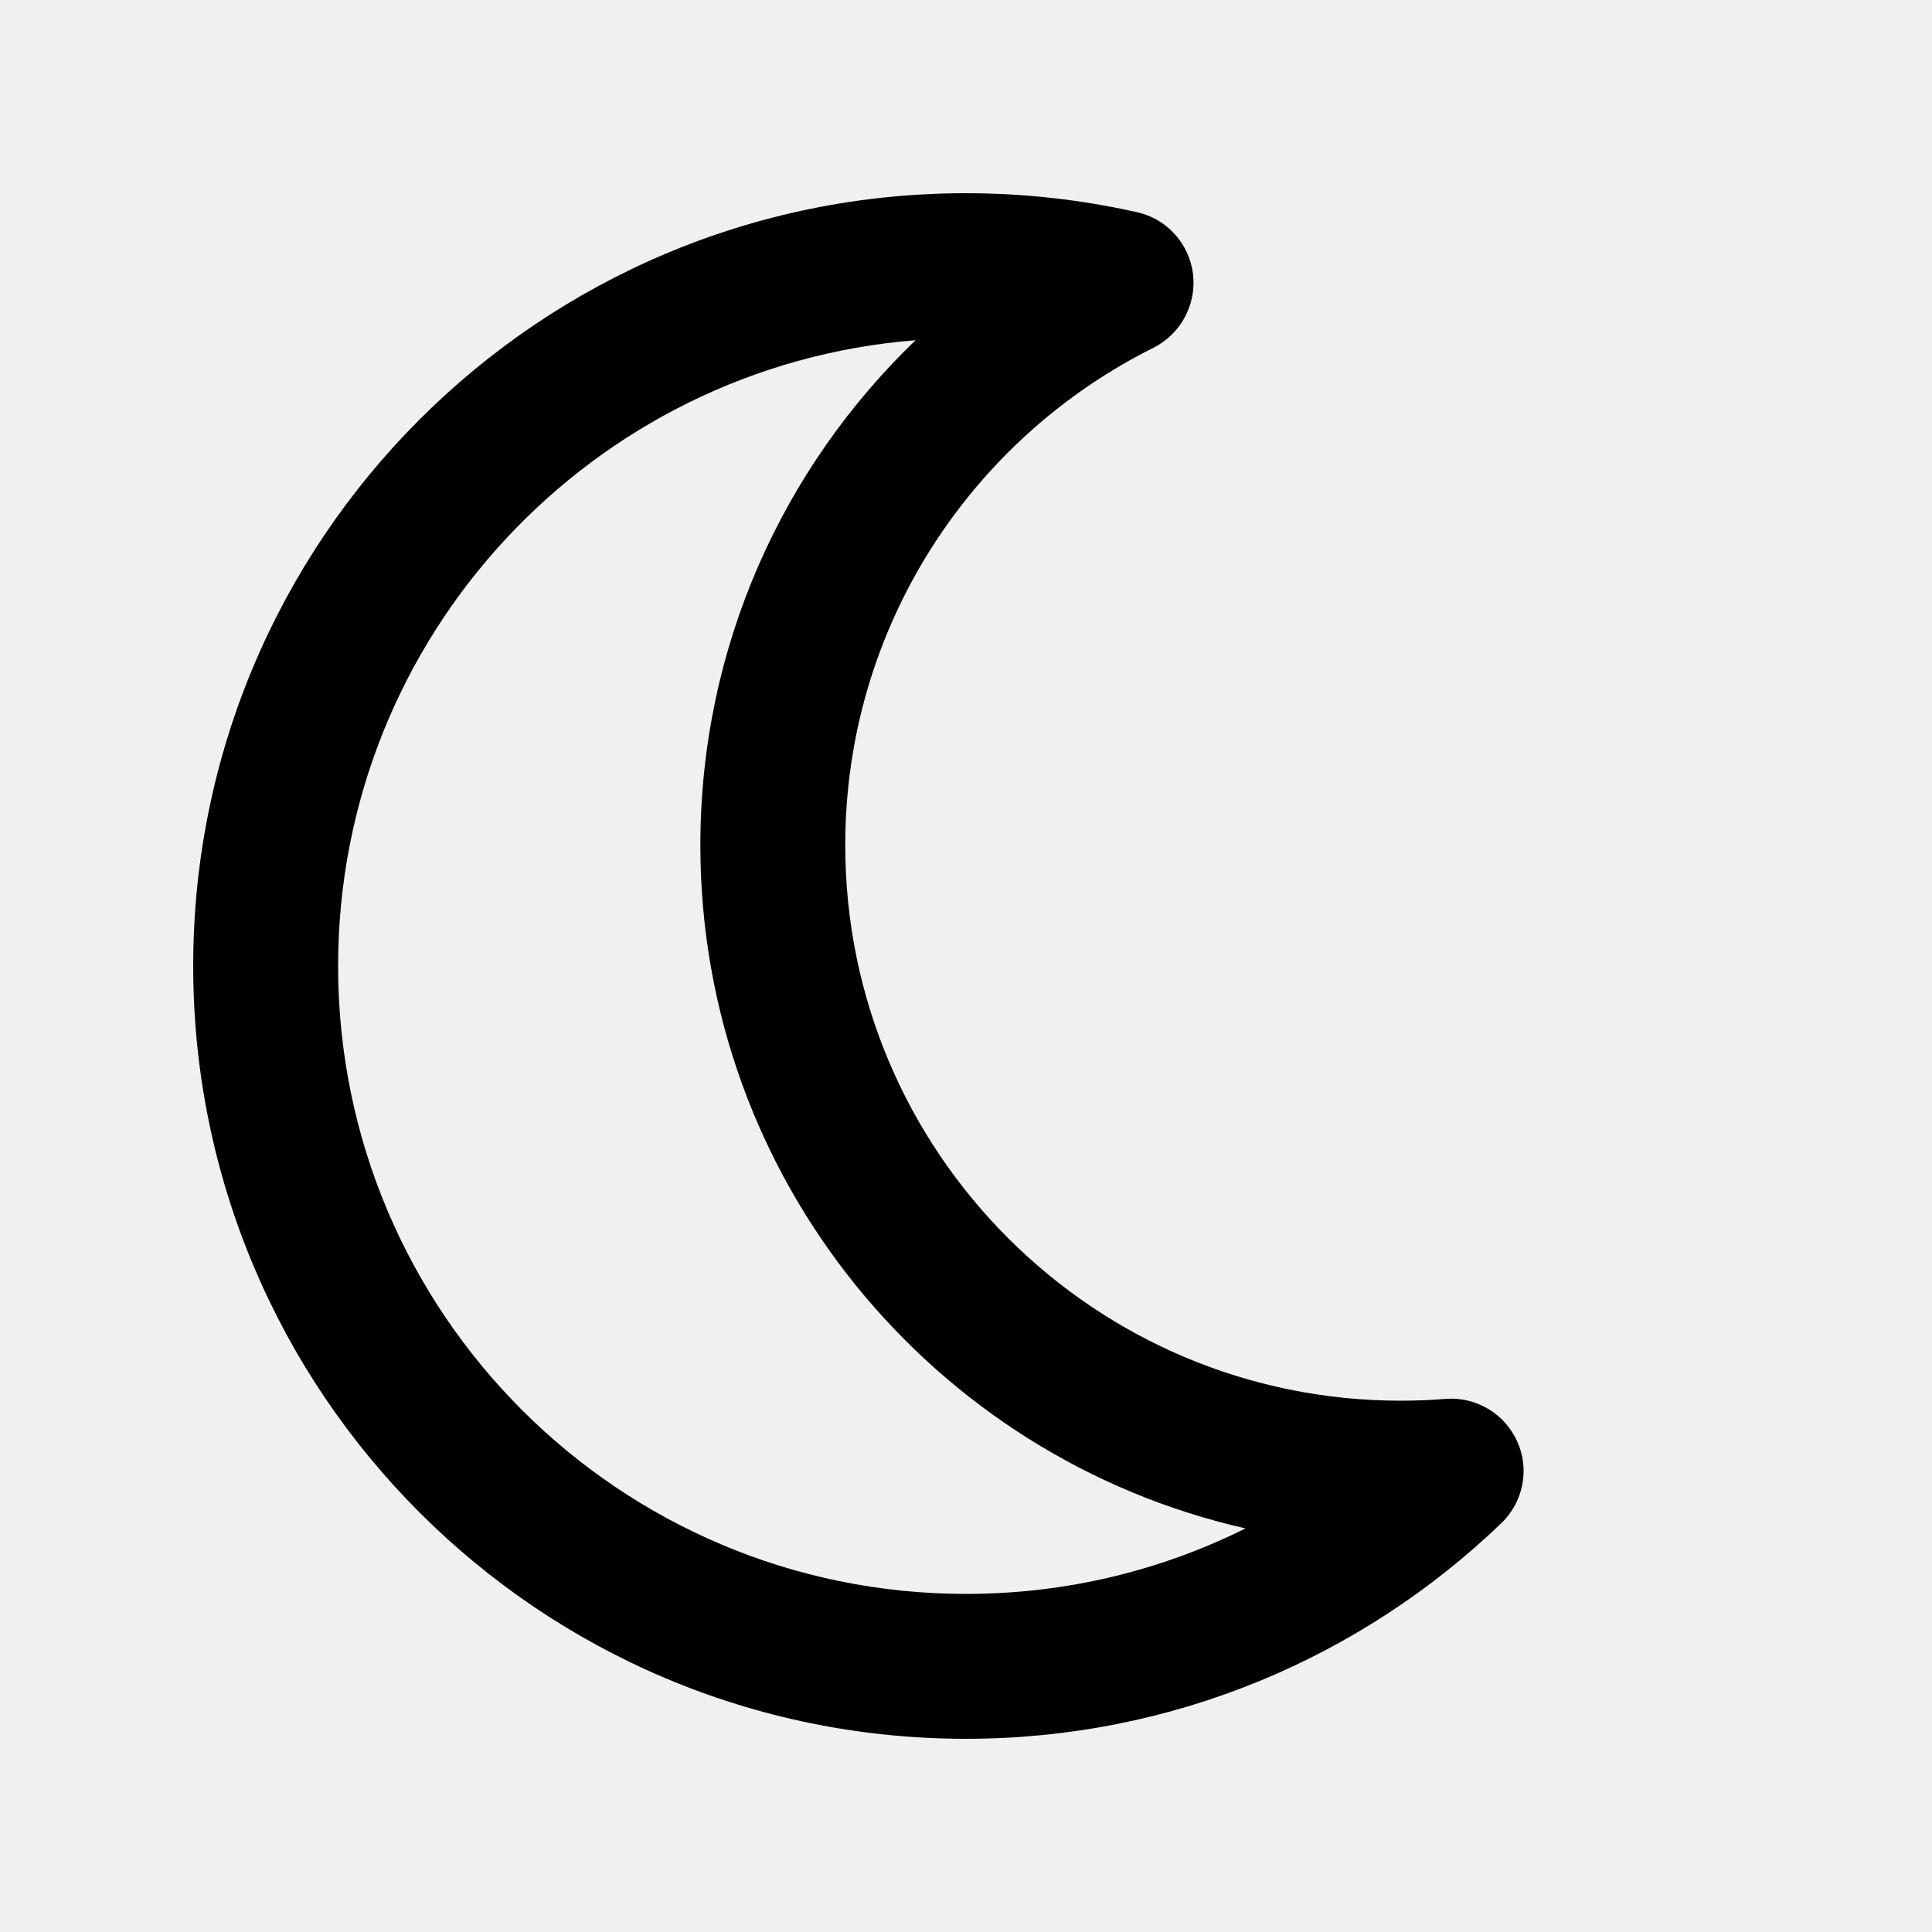
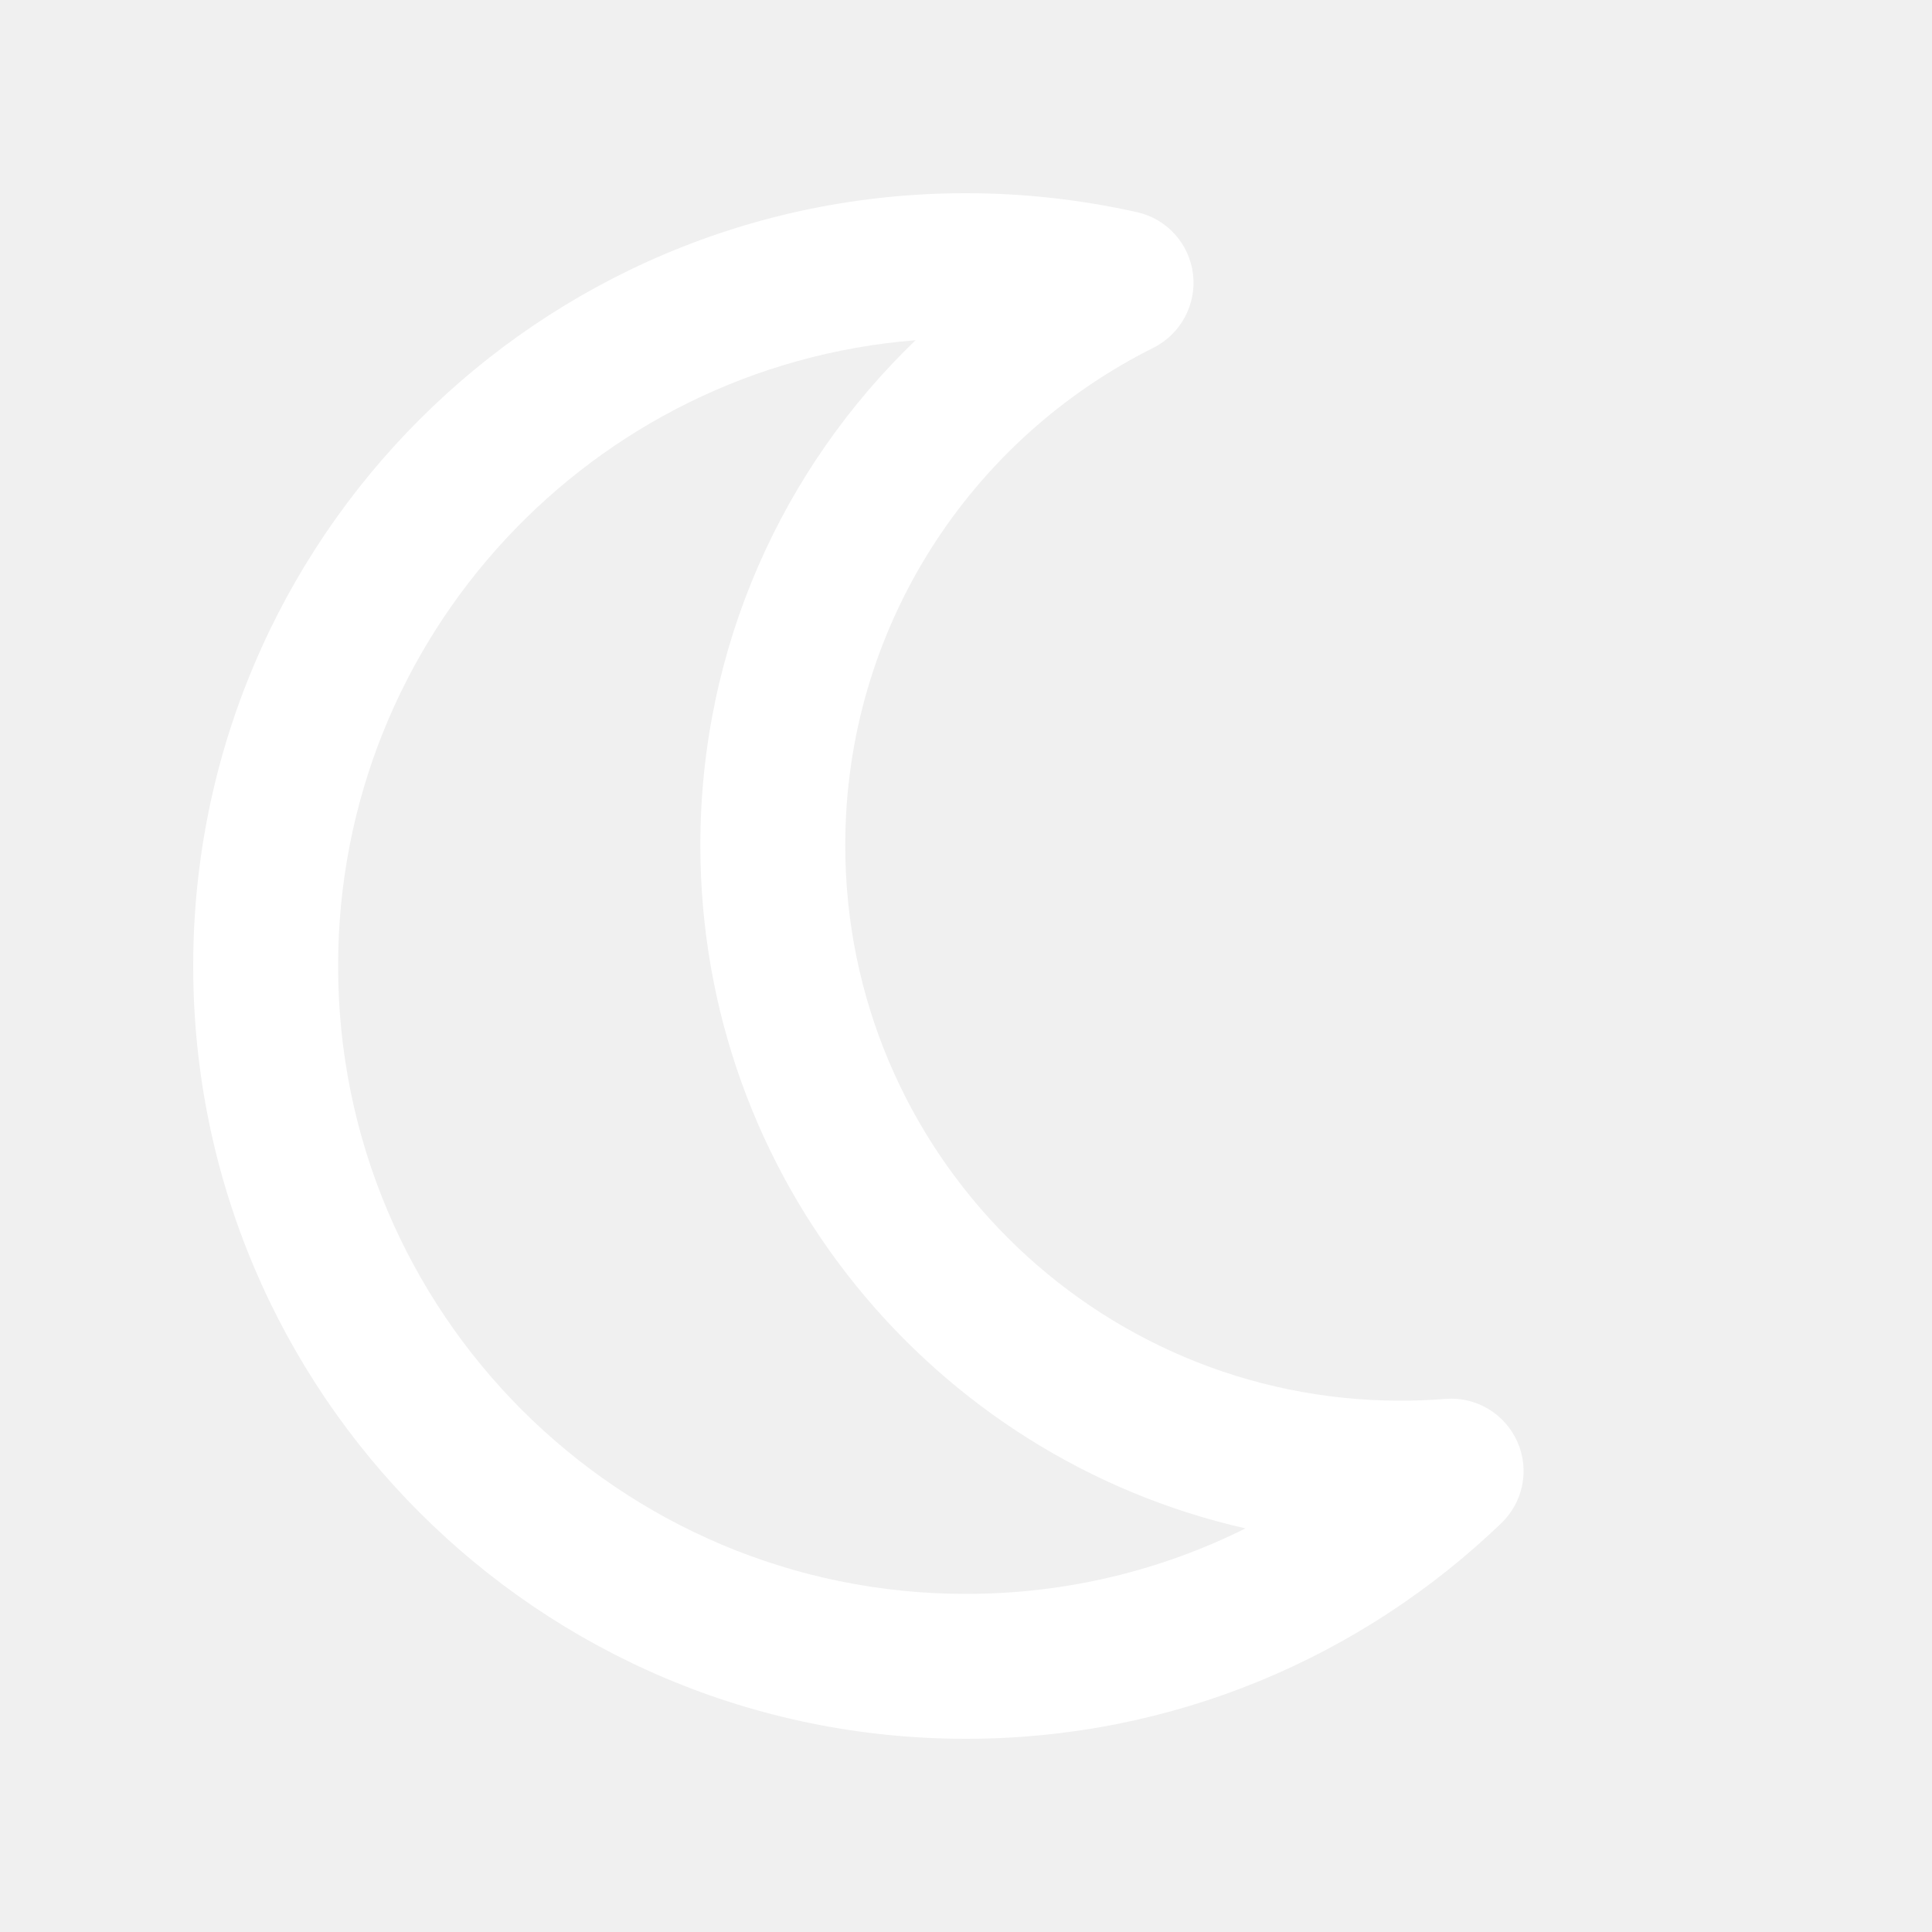
<svg xmlns="http://www.w3.org/2000/svg" viewBox="0 0 640 640">
-   <path d="M303.3 112.7C196.2 121.2 112 210.8 112 320C112 434.9 205.1 528 320 528C353.3 528 384.7 520.2 412.6 506.3C309.2 482.9 232 390.5 232 280C232 214.2 259.4 154.9 303.3 112.7zM64 320C64 178.6 178.6 64 320 64C339.4 64 358.4 66.2 376.7 70.3C386.6 72.5 394 80.8 395.2 90.8C396.4 100.8 391.2 110.6 382.1 115.2C321.5 145.4 280 207.9 280 280C280 381.6 362.4 464 464 464C469 464 473.9 463.8 478.8 463.4C488.9 462.6 498.4 468.2 502.6 477.5C506.8 486.8 504.6 497.6 497.3 504.6C451.3 548.8 388.8 576 320 576C178.6 576 64 461.4 64 320z" />
+   <path fill="White" d="M303.3 112.7C196.2 121.2 112 210.8 112 320C112 434.9 205.1 528 320 528C353.3 528 384.7 520.2 412.6 506.3C309.2 482.9 232 390.5 232 280C232 214.2 259.4 154.9 303.3 112.7zM64 320C64 178.6 178.6 64 320 64C339.4 64 358.4 66.2 376.7 70.3C386.6 72.5 394 80.8 395.2 90.8C396.4 100.8 391.2 110.6 382.1 115.2C321.5 145.4 280 207.9 280 280C280 381.6 362.4 464 464 464C469 464 473.9 463.8 478.8 463.4C488.9 462.6 498.4 468.2 502.6 477.5C506.8 486.8 504.6 497.6 497.3 504.6C451.3 548.8 388.8 576 320 576C178.6 576 64 461.4 64 320z" />
</svg>
